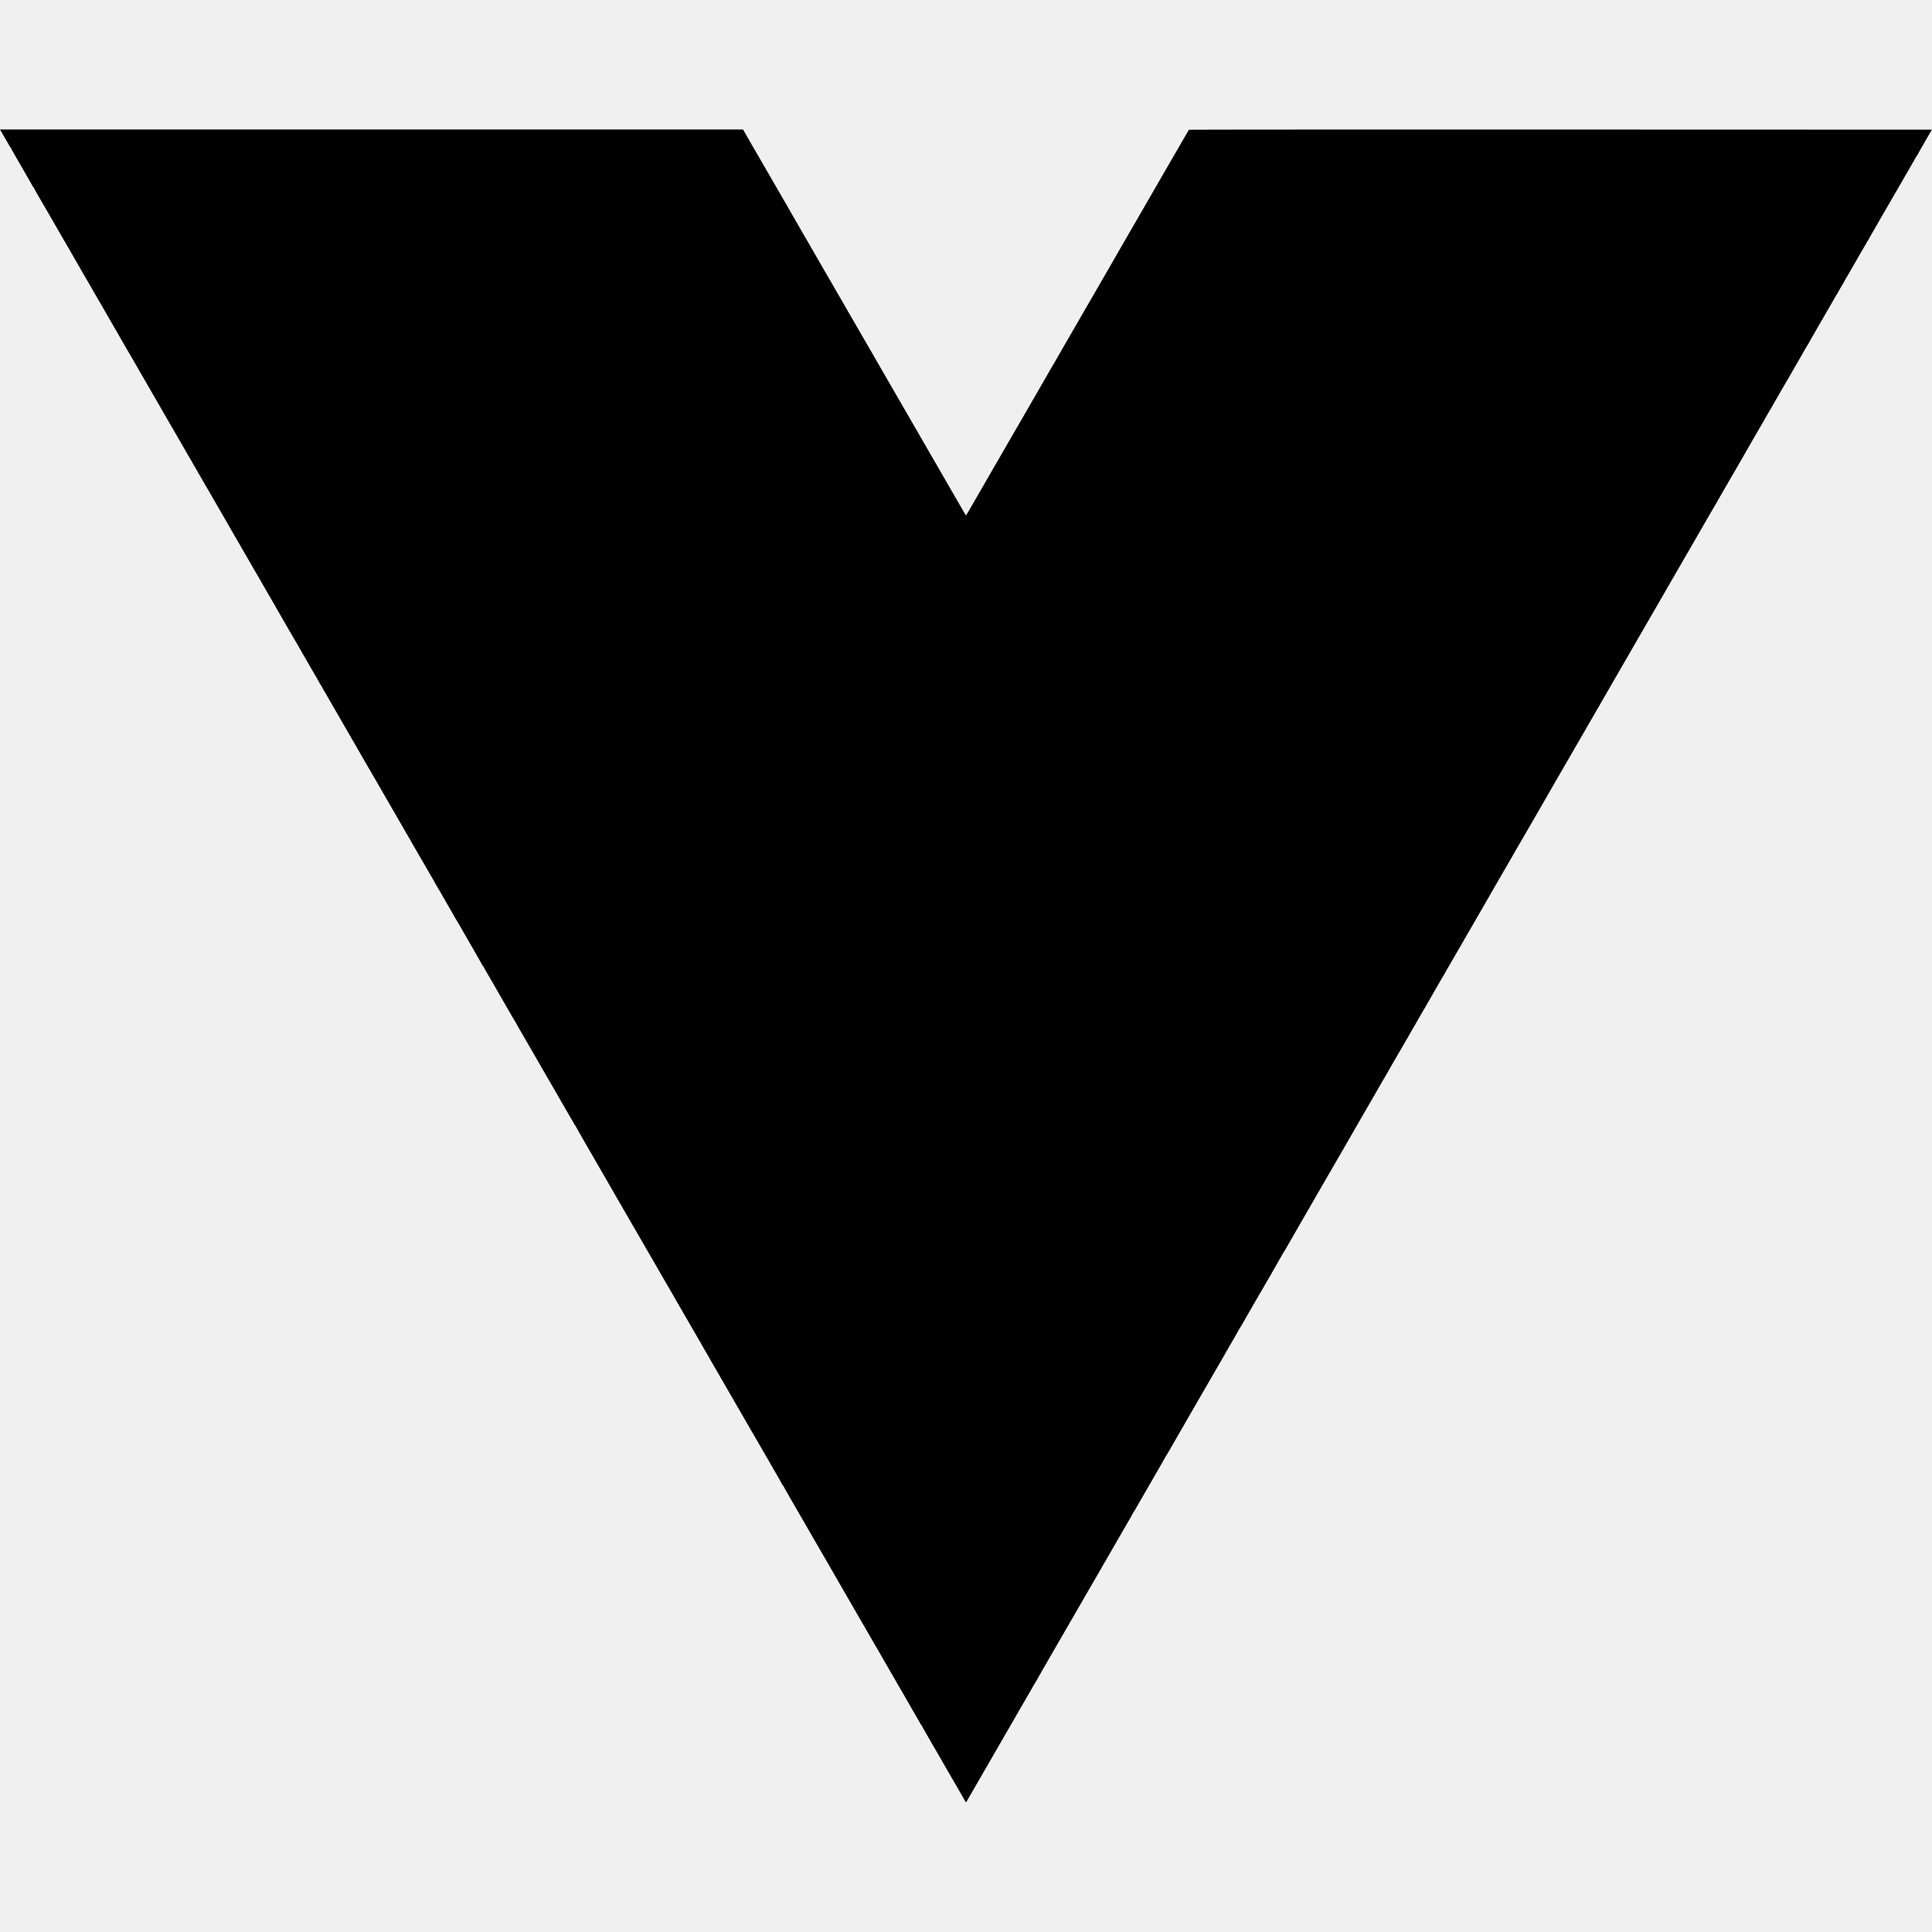
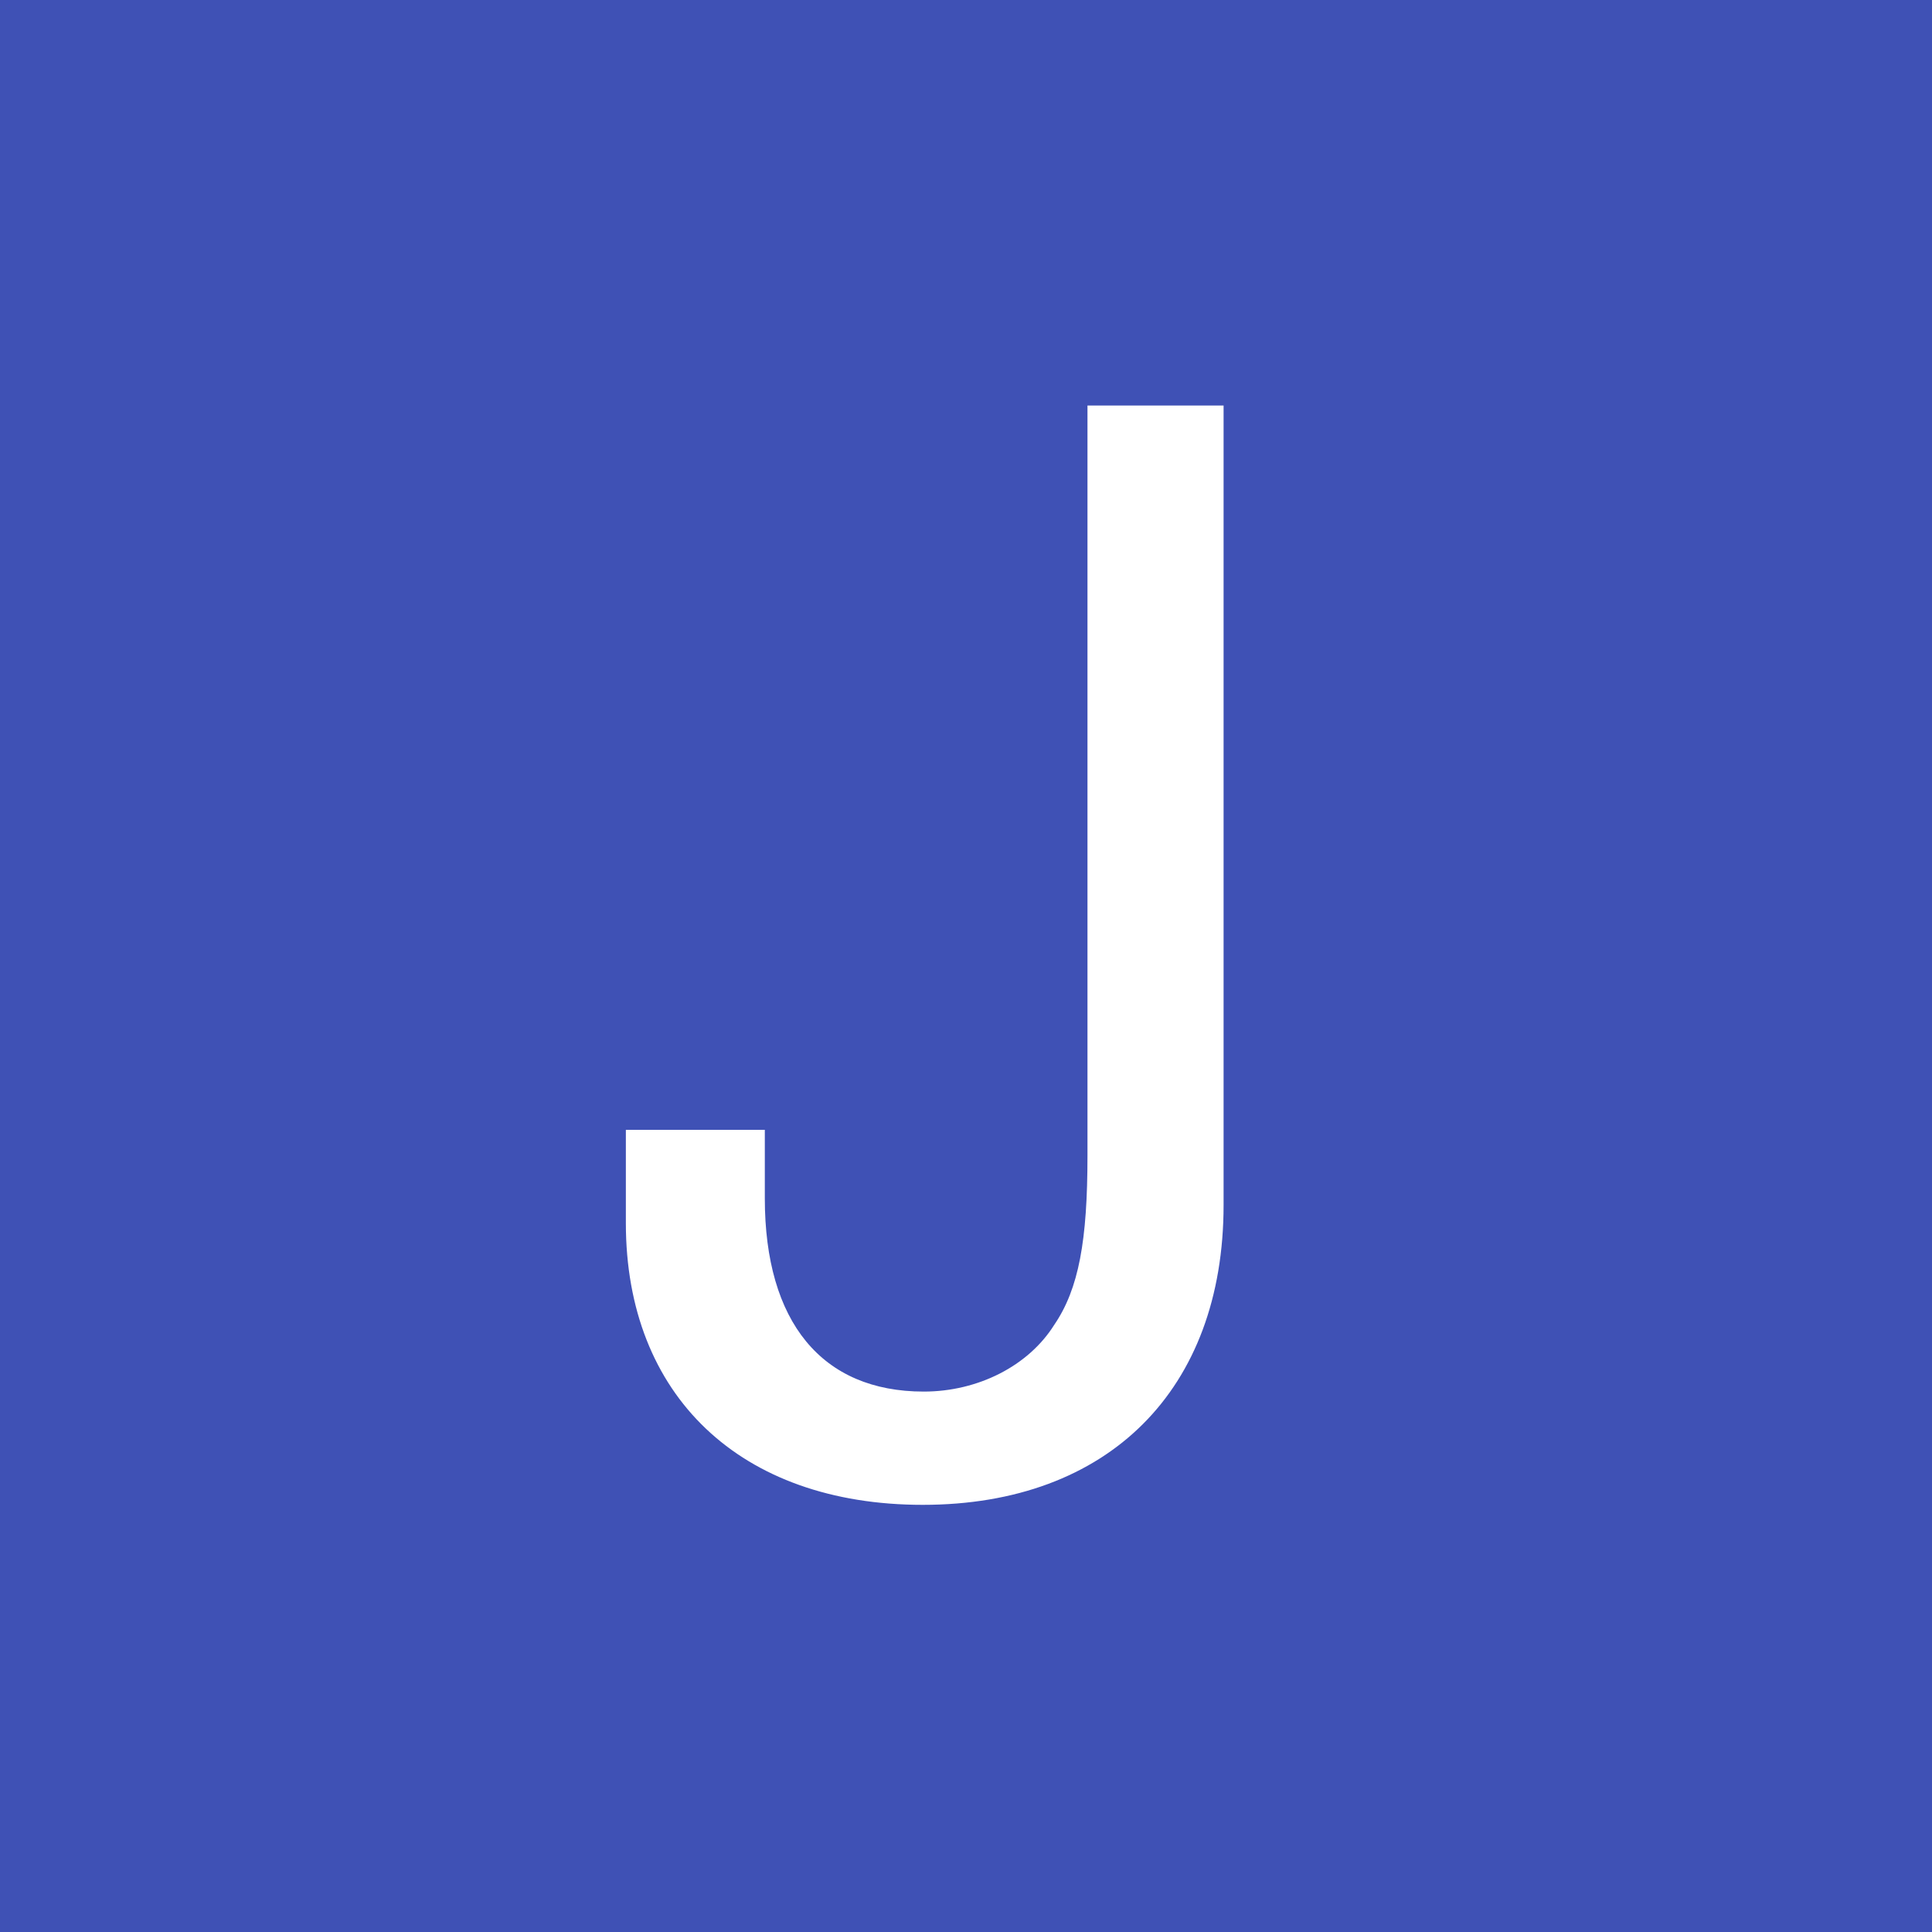
- <svg xmlns="http://www.w3.org/2000/svg" version="1.0" width="16pt" height="16pt" viewBox="0 0 16 16" preserveAspectRatio="xMidYMid meet">
-   <g transform="translate(0,16) scale(0.00032,-0.00032)" fill="#000000" stroke="none">
-     <path d="M18 46618 c45 -75 122 -207 122 -211 0 -2 25 -45 55 -95 30 -50 55 -96 55 -102 0 -5 5 -10 10 -10 6 0 10 -4 10 -9 0 -5 73 -135 161 -288 89 -153 173 -298 187 -323 14 -25 32 -57 41 -72 88 -149 187 -324 189 -335 2 -7 8 -13 13 -13 5 0 9 -4 9 -10 0 -5 46 -89 103 -187 175 -302 490 -846 507 -876 8 -16 20 -36 25 -45 28 -46 290 -498 339 -585 13 -23 74 -129 136 -236 61 -107 123 -215 137 -240 14 -25 29 -50 33 -56 5 -5 23 -37 40 -70 18 -33 38 -67 44 -75 11 -16 21 -33 63 -109 14 -25 29 -50 33 -56 4 -5 21 -35 38 -65 55 -100 261 -455 269 -465 4 -5 14 -21 20 -35 15 -29 41 -75 103 -180 24 -41 52 -88 60 -105 9 -16 57 -100 107 -185 112 -193 362 -626 380 -660 8 -14 23 -38 33 -55 11 -16 23 -37 27 -45 4 -8 26 -46 48 -85 23 -38 53 -90 67 -115 46 -81 64 -113 178 -310 62 -107 121 -210 132 -227 37 -67 56 -99 85 -148 16 -27 32 -57 36 -65 4 -8 15 -27 25 -42 9 -15 53 -89 96 -165 44 -76 177 -307 296 -513 120 -206 268 -463 330 -570 131 -227 117 -203 200 -348 36 -62 73 -125 82 -140 10 -15 21 -34 25 -42 4 -8 20 -37 36 -65 17 -27 38 -65 48 -82 49 -85 64 -111 87 -153 13 -25 28 -49 32 -55 4 -5 78 -134 165 -285 87 -151 166 -288 176 -305 10 -16 26 -43 35 -59 9 -17 125 -217 257 -445 132 -229 253 -441 270 -471 17 -30 45 -79 64 -108 18 -29 33 -54 33 -57 0 -2 20 -37 44 -77 24 -40 123 -212 221 -383 97 -170 190 -330 205 -355 16 -25 39 -65 53 -90 13 -25 81 -144 152 -265 70 -121 137 -238 150 -260 12 -22 37 -65 55 -95 18 -30 43 -73 55 -95 12 -22 48 -85 80 -140 77 -132 163 -280 190 -330 13 -22 71 -123 130 -225 59 -102 116 -199 126 -217 10 -17 29 -50 43 -72 15 -22 26 -43 26 -45 0 -2 27 -50 60 -106 33 -56 60 -103 60 -105 0 -2 55 -98 90 -155 8 -14 182 -316 239 -414 13 -22 45 -79 72 -124 27 -46 49 -86 49 -89 0 -2 14 -24 30 -48 16 -24 30 -46 30 -49 0 -5 74 -135 100 -176 5 -8 24 -42 43 -75 50 -88 58 -101 262 -455 104 -179 199 -345 213 -370 14 -25 28 -49 32 -55 4 -5 17 -26 28 -45 10 -19 62 -109 114 -200 114 -197 133 -230 170 -295 16 -27 33 -57 38 -65 17 -28 96 -165 103 -180 4 -8 16 -28 26 -45 10 -16 77 -131 148 -255 72 -124 181 -313 243 -420 62 -107 121 -209 131 -227 35 -62 323 -560 392 -678 38 -66 83 -145 100 -175 16 -30 33 -59 37 -65 4 -5 17 -27 29 -47 34 -61 56 -100 90 -156 17 -29 31 -55 31 -57 0 -2 17 -32 39 -67 21 -35 134 -229 251 -433 117 -203 235 -407 261 -451 27 -45 49 -85 49 -88 0 -4 8 -19 19 -34 15 -21 200 -341 309 -533 10 -19 33 -58 51 -87 17 -29 31 -54 31 -56 0 -2 25 -44 55 -94 30 -50 55 -95 55 -98 0 -4 6 -15 14 -23 7 -9 27 -41 43 -71 17 -30 170 -297 342 -594 171 -296 311 -542 311 -547 0 -5 5 -9 10 -9 6 0 10 -4 10 -10 0 -5 22 -47 49 -92 27 -46 58 -99 68 -118 24 -43 81 -140 93 -160 5 -8 66 -114 135 -235 69 -121 130 -227 135 -235 12 -21 259 -447 283 -490 10 -19 28 -47 38 -62 11 -14 19 -29 19 -32 0 -3 37 -69 83 -148 99 -170 305 -526 337 -583 13 -22 31 -53 41 -70 11 -16 22 -37 26 -45 7 -14 82 -146 103 -180 14 -24 181 -311 205 -355 13 -22 46 -80 75 -130 29 -49 64 -110 78 -135 14 -25 51 -88 82 -140 31 -52 59 -102 63 -110 4 -8 18 -33 31 -55 205 -353 284 -489 309 -535 17 -30 45 -78 62 -106 18 -28 36 -60 39 -72 4 -12 12 -22 17 -22 5 0 9 -4 9 -10 0 -5 109 -197 241 -427 133 -230 250 -431 259 -448 51 -90 222 -385 280 -485 37 -63 78 -135 92 -160 14 -25 67 -117 118 -205 51 -88 101 -175 111 -193 34 -58 55 -95 149 -257 51 -88 101 -173 110 -190 9 -16 76 -131 147 -255 72 -124 140 -241 151 -260 61 -108 281 -489 355 -615 38 -66 77 -133 87 -150 35 -63 91 -161 100 -175 14 -23 99 -169 128 -220 54 -97 135 -235 142 -245 4 -5 20 -32 35 -60 26 -48 238 -416 276 -480 10 -16 26 -46 37 -65 30 -53 382 -661 403 -695 10 -16 22 -37 26 -45 4 -8 26 -48 50 -88 24 -41 43 -75 43 -77 0 -2 22 -40 50 -85 27 -45 50 -84 50 -86 0 -3 38 -69 83 -147 84 -142 302 -520 340 -587 10 -19 34 -60 52 -90 18 -30 44 -75 57 -100 14 -25 45 -79 70 -120 25 -41 56 -96 70 -121 14 -25 77 -133 138 -240 62 -107 122 -210 132 -229 25 -43 310 -535 337 -581 11 -19 26 -45 34 -59 17 -32 238 -414 266 -460 11 -19 24 -41 28 -49 3 -7 75 -133 160 -278 84 -146 153 -269 153 -274 0 -5 5 -9 10 -9 6 0 10 -4 10 -10 0 -5 82 -150 181 -322 182 -314 201 -346 240 -415 12 -21 80 -139 152 -263 71 -124 141 -245 155 -270 14 -25 28 -49 32 -55 6 -8 145 -248 220 -380 37 -66 209 -362 229 -395 11 -19 24 -42 28 -49 4 -8 67 -118 140 -243 73 -125 133 -230 133 -233 0 -2 15 -28 33 -57 19 -29 47 -78 64 -108 17 -30 53 -93 79 -139 53 -90 82 -141 157 -272 82 -142 115 -199 381 -659 142 -245 268 -463 281 -485 12 -22 71 -125 132 -230 60 -104 172 -298 248 -430 76 -132 146 -253 156 -270 11 -16 22 -36 26 -44 3 -8 30 -54 60 -103 29 -49 53 -91 53 -93 0 -3 18 -34 40 -70 22 -36 40 -67 40 -69 0 -2 37 -66 81 -142 45 -77 98 -168 119 -204 20 -36 47 -81 58 -100 12 -19 27 -47 33 -62 6 -16 15 -28 20 -28 5 0 9 -4 9 -9 0 -6 63 -118 140 -251 77 -133 140 -243 140 -245 0 -2 18 -33 41 -70 22 -37 49 -83 60 -101 10 -19 29 -51 40 -71 25 -45 109 -189 126 -218 7 -11 17 -29 22 -40 6 -11 22 -38 35 -60 14 -22 37 -62 52 -90 14 -27 35 -62 45 -77 11 -14 19 -29 19 -32 0 -3 18 -35 40 -71 22 -36 40 -67 40 -69 0 -2 19 -35 42 -72 23 -38 55 -94 72 -124 26 -47 139 -244 171 -298 6 -9 21 -36 34 -60 28 -48 37 -51 51 -19 6 12 19 36 29 52 10 17 27 46 38 65 11 19 104 181 208 360 103 179 199 345 213 370 14 25 42 74 64 109 21 34 38 65 38 67 0 2 18 33 40 69 22 36 40 67 40 69 0 3 177 310 199 346 16 26 136 234 140 244 2 5 25 44 52 88 27 44 49 81 49 84 0 2 18 34 40 70 22 36 40 67 40 69 0 2 20 36 43 77 35 58 169 289 297 513 9 17 50 86 90 155 40 69 86 150 103 180 16 30 35 62 41 70 6 8 16 24 22 35 35 64 72 129 167 293 59 100 116 199 127 220 11 20 30 53 41 72 43 72 1070 1850 1121 1940 14 25 65 113 113 195 48 83 96 166 107 185 10 19 28 50 38 68 11 18 73 124 137 235 64 111 175 303 246 427 71 124 173 299 225 390 52 91 116 202 143 248 27 45 49 85 49 89 0 4 6 14 14 22 7 9 28 43 46 76 26 47 251 436 378 655 11 19 29 51 40 70 11 19 101 176 201 348 99 172 181 317 181 323 0 5 5 9 10 9 6 0 10 5 10 11 0 6 8 23 18 37 11 15 32 52 49 82 16 30 130 228 253 440 122 212 234 405 248 430 13 25 39 70 57 100 39 65 69 117 130 225 25 44 50 87 55 95 12 19 78 134 220 380 61 107 129 224 150 260 161 277 222 382 246 425 15 28 47 83 71 123 24 41 43 78 43 83 0 5 4 9 8 9 4 0 13 12 19 28 7 15 23 45 36 67 66 110 277 478 277 483 0 3 6 13 14 21 7 9 27 41 43 71 17 30 45 80 63 110 34 57 375 649 394 685 6 11 16 27 22 35 6 8 26 42 44 75 18 33 41 74 51 90 10 17 24 41 32 55 54 97 72 128 88 152 11 14 19 28 19 30 0 3 79 141 175 308 96 167 175 305 175 308 0 3 6 13 14 21 7 9 26 39 41 66 33 60 276 483 338 587 24 40 46 80 50 88 4 8 13 24 20 35 14 23 95 163 125 215 11 19 52 91 92 160 40 69 80 139 90 155 9 17 103 179 207 360 105 182 200 346 211 365 103 181 463 802 489 845 7 11 15 27 19 35 4 8 29 51 55 95 64 110 828 1433 848 1470 9 17 24 41 33 55 9 14 29 48 45 77 15 28 52 93 82 145 30 51 62 107 71 123 17 30 231 398 400 690 51 88 103 179 115 202 12 23 26 48 32 55 6 7 24 38 40 68 17 30 61 107 98 170 37 63 84 144 103 180 19 36 41 72 48 81 8 8 14 18 14 21 0 4 27 51 59 106 32 55 72 124 89 154 16 29 71 125 122 213 51 88 104 180 118 205 13 25 28 50 32 55 4 6 17 26 28 45 11 19 45 80 77 135 31 55 66 116 77 135 11 19 88 152 171 295 401 694 620 1072 650 1125 11 19 87 152 170 295 83 143 158 273 166 288 9 16 21 36 26 45 6 9 31 52 55 96 25 43 54 94 66 115 11 20 95 164 186 321 91 157 173 299 182 315 9 17 26 46 37 65 12 19 66 114 121 210 56 96 108 186 117 200 8 14 24 40 34 59 24 45 383 664 412 713 5 9 17 29 26 45 15 28 120 210 241 419 36 61 68 117 72 125 4 8 12 23 19 34 35 57 245 420 262 453 11 20 35 61 53 90 17 29 32 54 32 56 0 3 28 51 62 108 33 57 70 119 80 138 10 19 23 42 28 50 5 8 32 53 59 100 27 47 149 258 271 470 122 212 234 405 248 430 30 53 62 108 80 135 6 11 15 27 19 35 4 8 85 150 181 315 96 165 187 323 202 350 31 56 116 202 130 225 5 8 25 42 43 75 19 33 92 159 162 280 149 257 157 271 202 350 19 33 38 67 43 75 9 14 228 392 275 475 12 22 55 96 95 165 40 69 80 139 90 155 24 42 202 350 221 383 9 15 27 47 41 72 14 25 75 131 136 236 61 106 121 210 134 232 99 172 271 470 279 482 5 8 23 40 40 70 18 30 81 141 142 245 60 105 121 210 135 235 14 25 71 124 127 220 56 96 143 247 194 335 51 88 96 167 102 175 14 24 180 311 204 355 23 43 340 590 356 615 5 8 50 87 101 175 171 301 517 898 582 1008 25 43 46 81 46 83 0 2 12 23 27 47 14 23 40 67 56 97 16 30 35 62 42 70 7 8 15 22 18 30 4 8 20 38 37 65 16 28 33 57 37 65 6 12 111 196 143 250 5 8 55 95 112 193 57 98 113 195 126 215 12 20 27 46 32 57 6 11 14 27 20 35 5 8 76 130 156 270 80 140 165 287 187 325 23 39 52 90 66 115 13 25 30 52 37 61 8 8 14 18 14 21 0 4 41 77 92 165 50 87 175 302 276 478 101 176 208 360 236 408 28 49 67 117 86 152 19 35 41 70 48 77 6 6 12 15 12 19 0 7 124 224 167 291 12 21 23 40 23 42 0 2 21 40 46 83 26 43 55 92 64 109 54 95 327 568 354 614 19 30 45 75 59 100 71 128 82 145 89 148 4 2 8 8 8 13 0 5 42 82 94 172 311 538 496 858 518 897 14 25 40 70 58 100 18 30 42 71 53 90 10 19 79 139 152 265 73 127 142 246 153 265 10 19 43 76 72 125 29 50 63 108 75 130 65 116 80 140 87 143 4 2 8 8 8 12 0 8 114 212 140 250 6 8 14 24 20 35 5 11 54 97 108 190 l100 170 -9611 3 c-5286 1 -9614 -1 -9618 -5 -5 -6 -419 -719 -619 -1068 -89 -155 -267 -463 -323 -560 -38 -66 -81 -140 -95 -165 -31 -56 -263 -457 -526 -910 -110 -190 -224 -388 -254 -440 -29 -52 -61 -109 -71 -125 -23 -39 -243 -420 -268 -465 -11 -19 -204 -352 -428 -740 -224 -388 -477 -826 -563 -975 -85 -148 -185 -322 -222 -385 -37 -63 -120 -207 -185 -320 -65 -113 -177 -306 -248 -430 -72 -124 -172 -297 -222 -385 -51 -88 -142 -245 -202 -350 -131 -226 -247 -427 -408 -705 -65 -113 -249 -432 -410 -710 -160 -278 -388 -673 -506 -877 -118 -205 -216 -373 -219 -373 -3 0 -52 82 -109 183 -58 100 -144 250 -192 332 -95 164 -402 696 -647 1120 -85 149 -228 396 -317 550 -212 365 -982 1700 -1008 1745 -10 19 -43 76 -72 125 -29 50 -64 110 -77 135 -14 25 -63 110 -110 190 -47 80 -96 165 -110 190 -14 25 -99 171 -188 325 -89 154 -174 300 -188 325 -13 25 -64 113 -112 195 -48 83 -140 242 -205 355 -65 113 -183 317 -263 454 -79 137 -152 264 -163 282 -50 89 -335 583 -354 614 -12 19 -34 58 -50 85 -15 28 -129 226 -253 440 -124 215 -235 408 -247 430 -12 22 -69 121 -127 220 -58 99 -226 389 -373 645 -148 256 -324 561 -392 678 -67 117 -134 232 -147 255 -13 23 -33 59 -46 80 l-22 37 -9615 0 -9615 0 20 -32z" />
+ <svg xmlns="http://www.w3.org/2000/svg" width="500" height="500">
+   <g>
+     <rect fill="#3f51b5" id="canvas_background" height="502" width="502" y="-1" x="-1" />
+     <g display="none" overflow="visible" y="0" x="0" height="100%" width="100%" id="canvasGrid">
+       <rect fill="url(#gridpattern)" stroke-width="0" y="0" x="0" height="100%" width="100%" />
+     </g>
+   </g>
+   <g>
+     <text style="cursor: move;" stroke="#000" transform="matrix(15.76471,0,0,15.76471,-2961.412,-1709.471) " xml:space="preserve" text-anchor="start" font-family="Helvetica, Arial, sans-serif" font-size="24" id="svg_1" y="132.595" x="197.72" stroke-width="0" fill="#ffffff">J</text>
  </g>
</svg>
